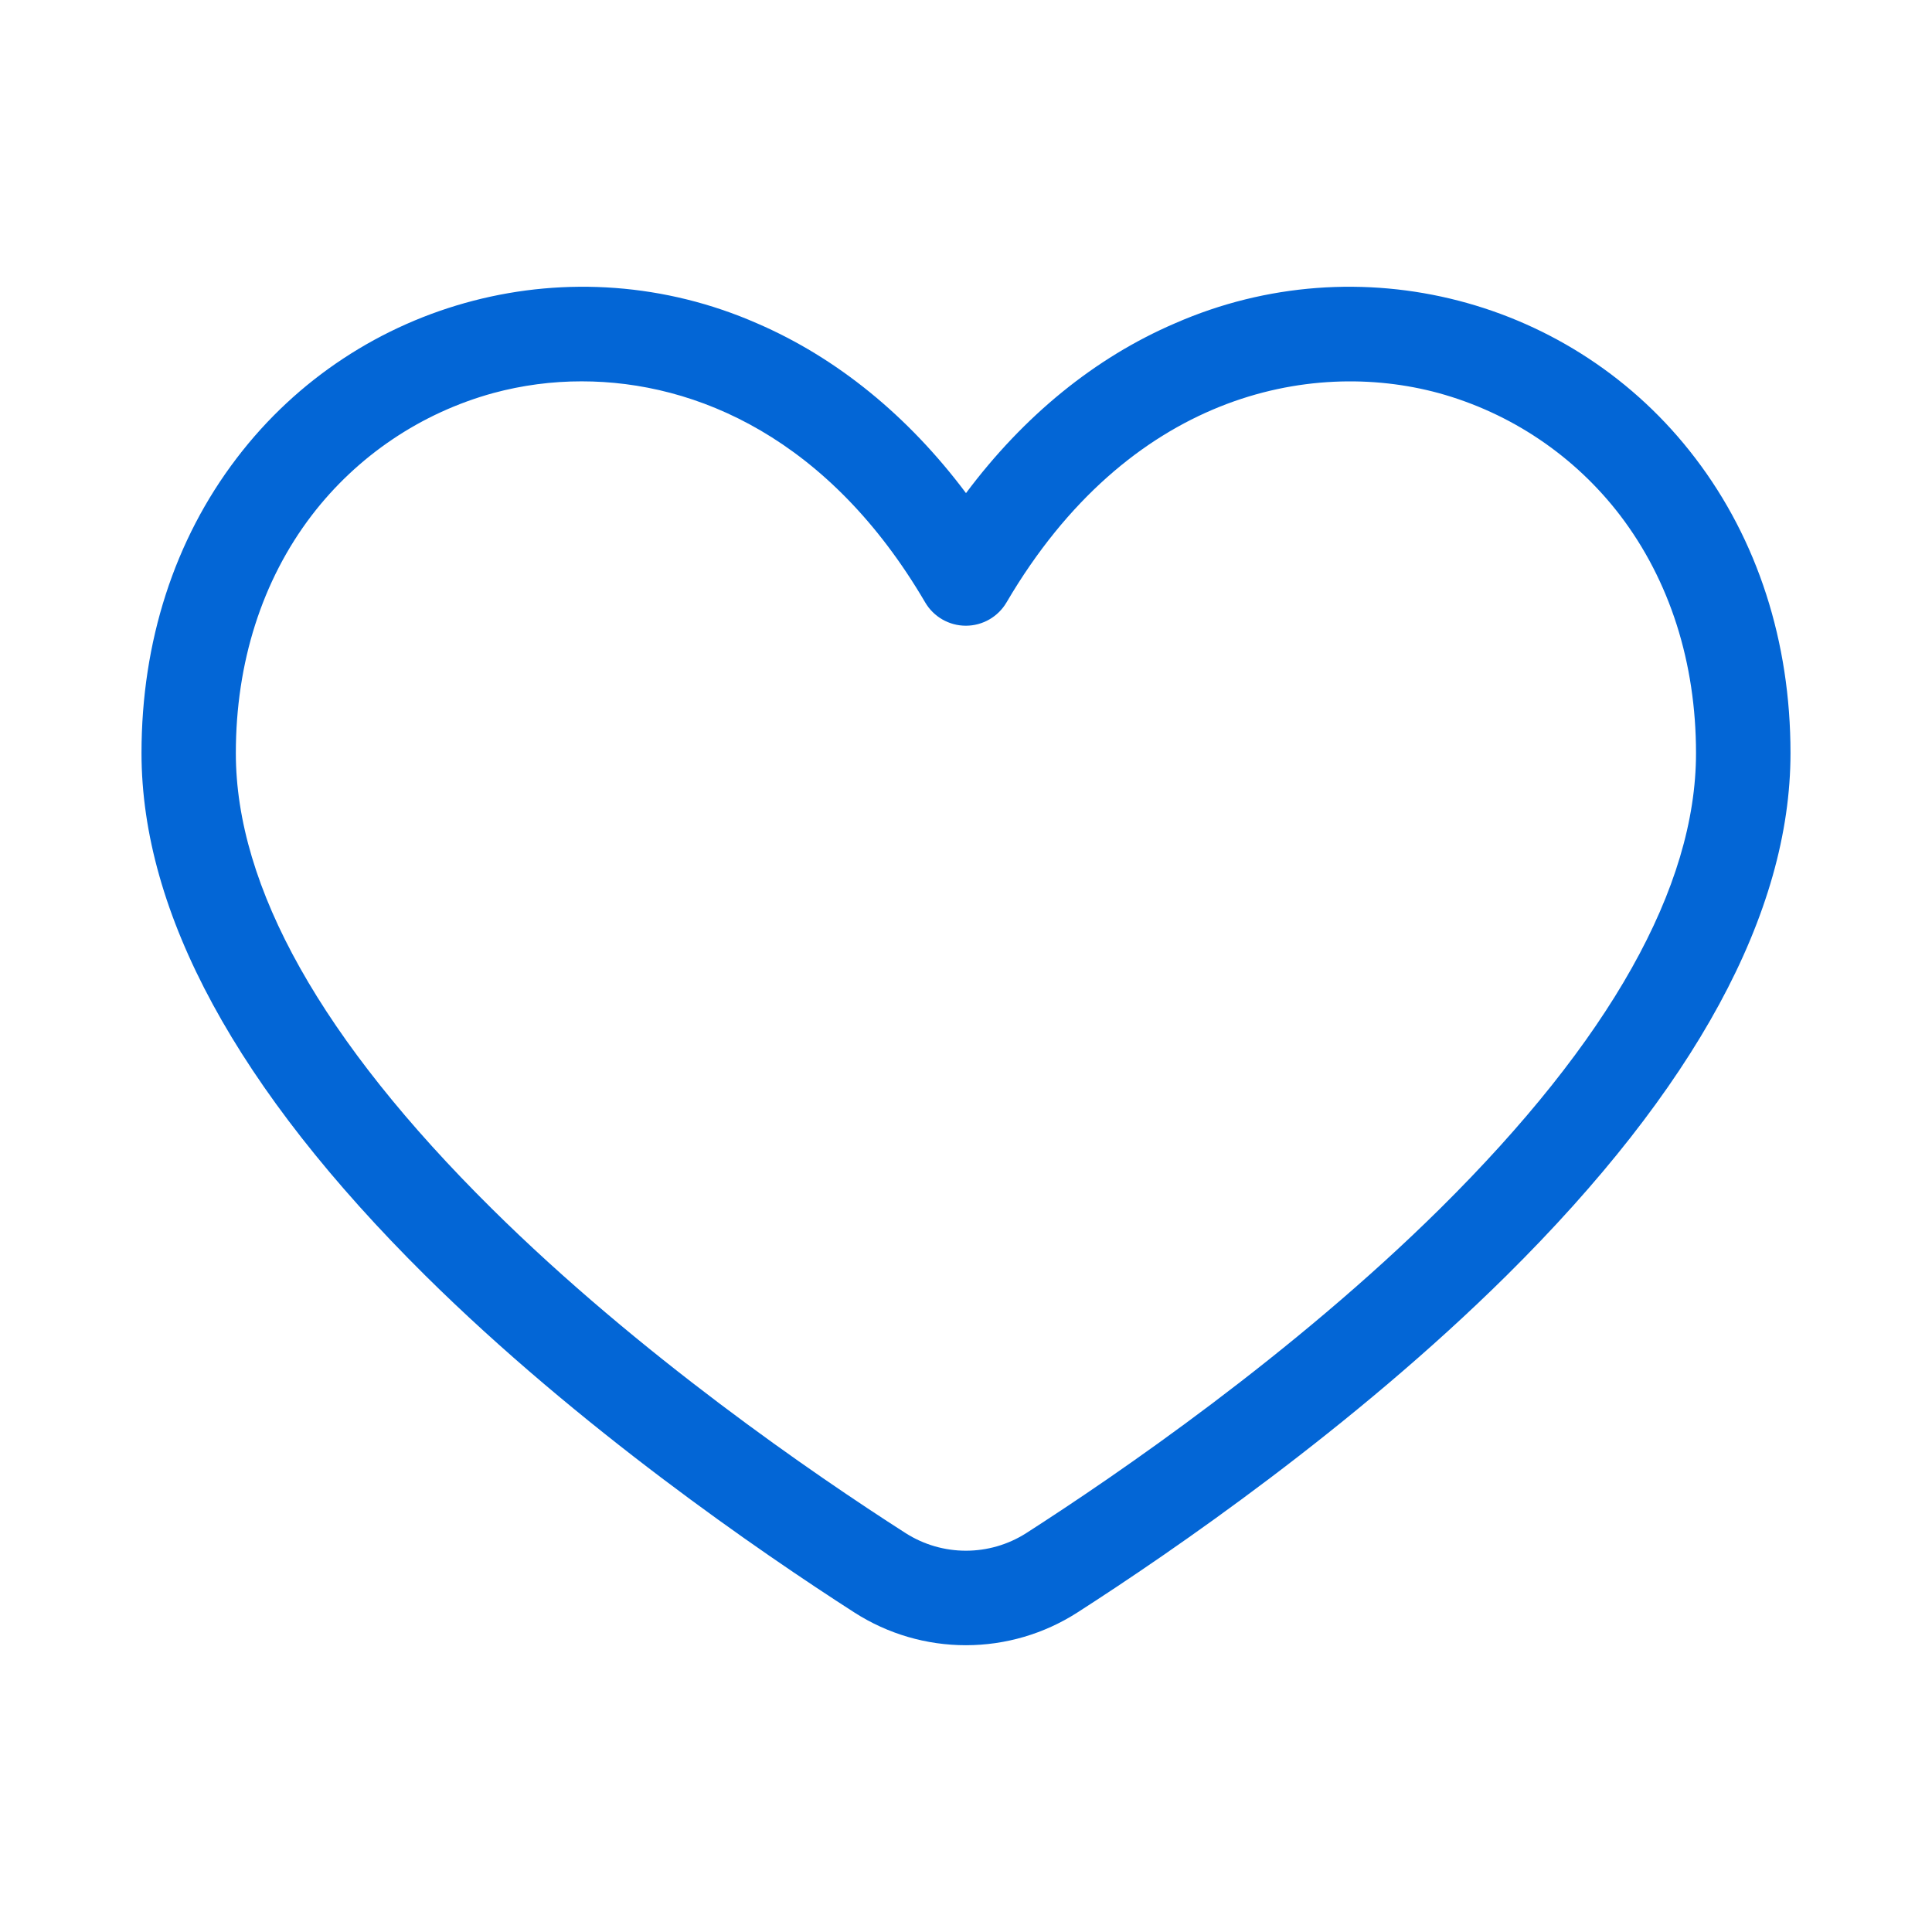
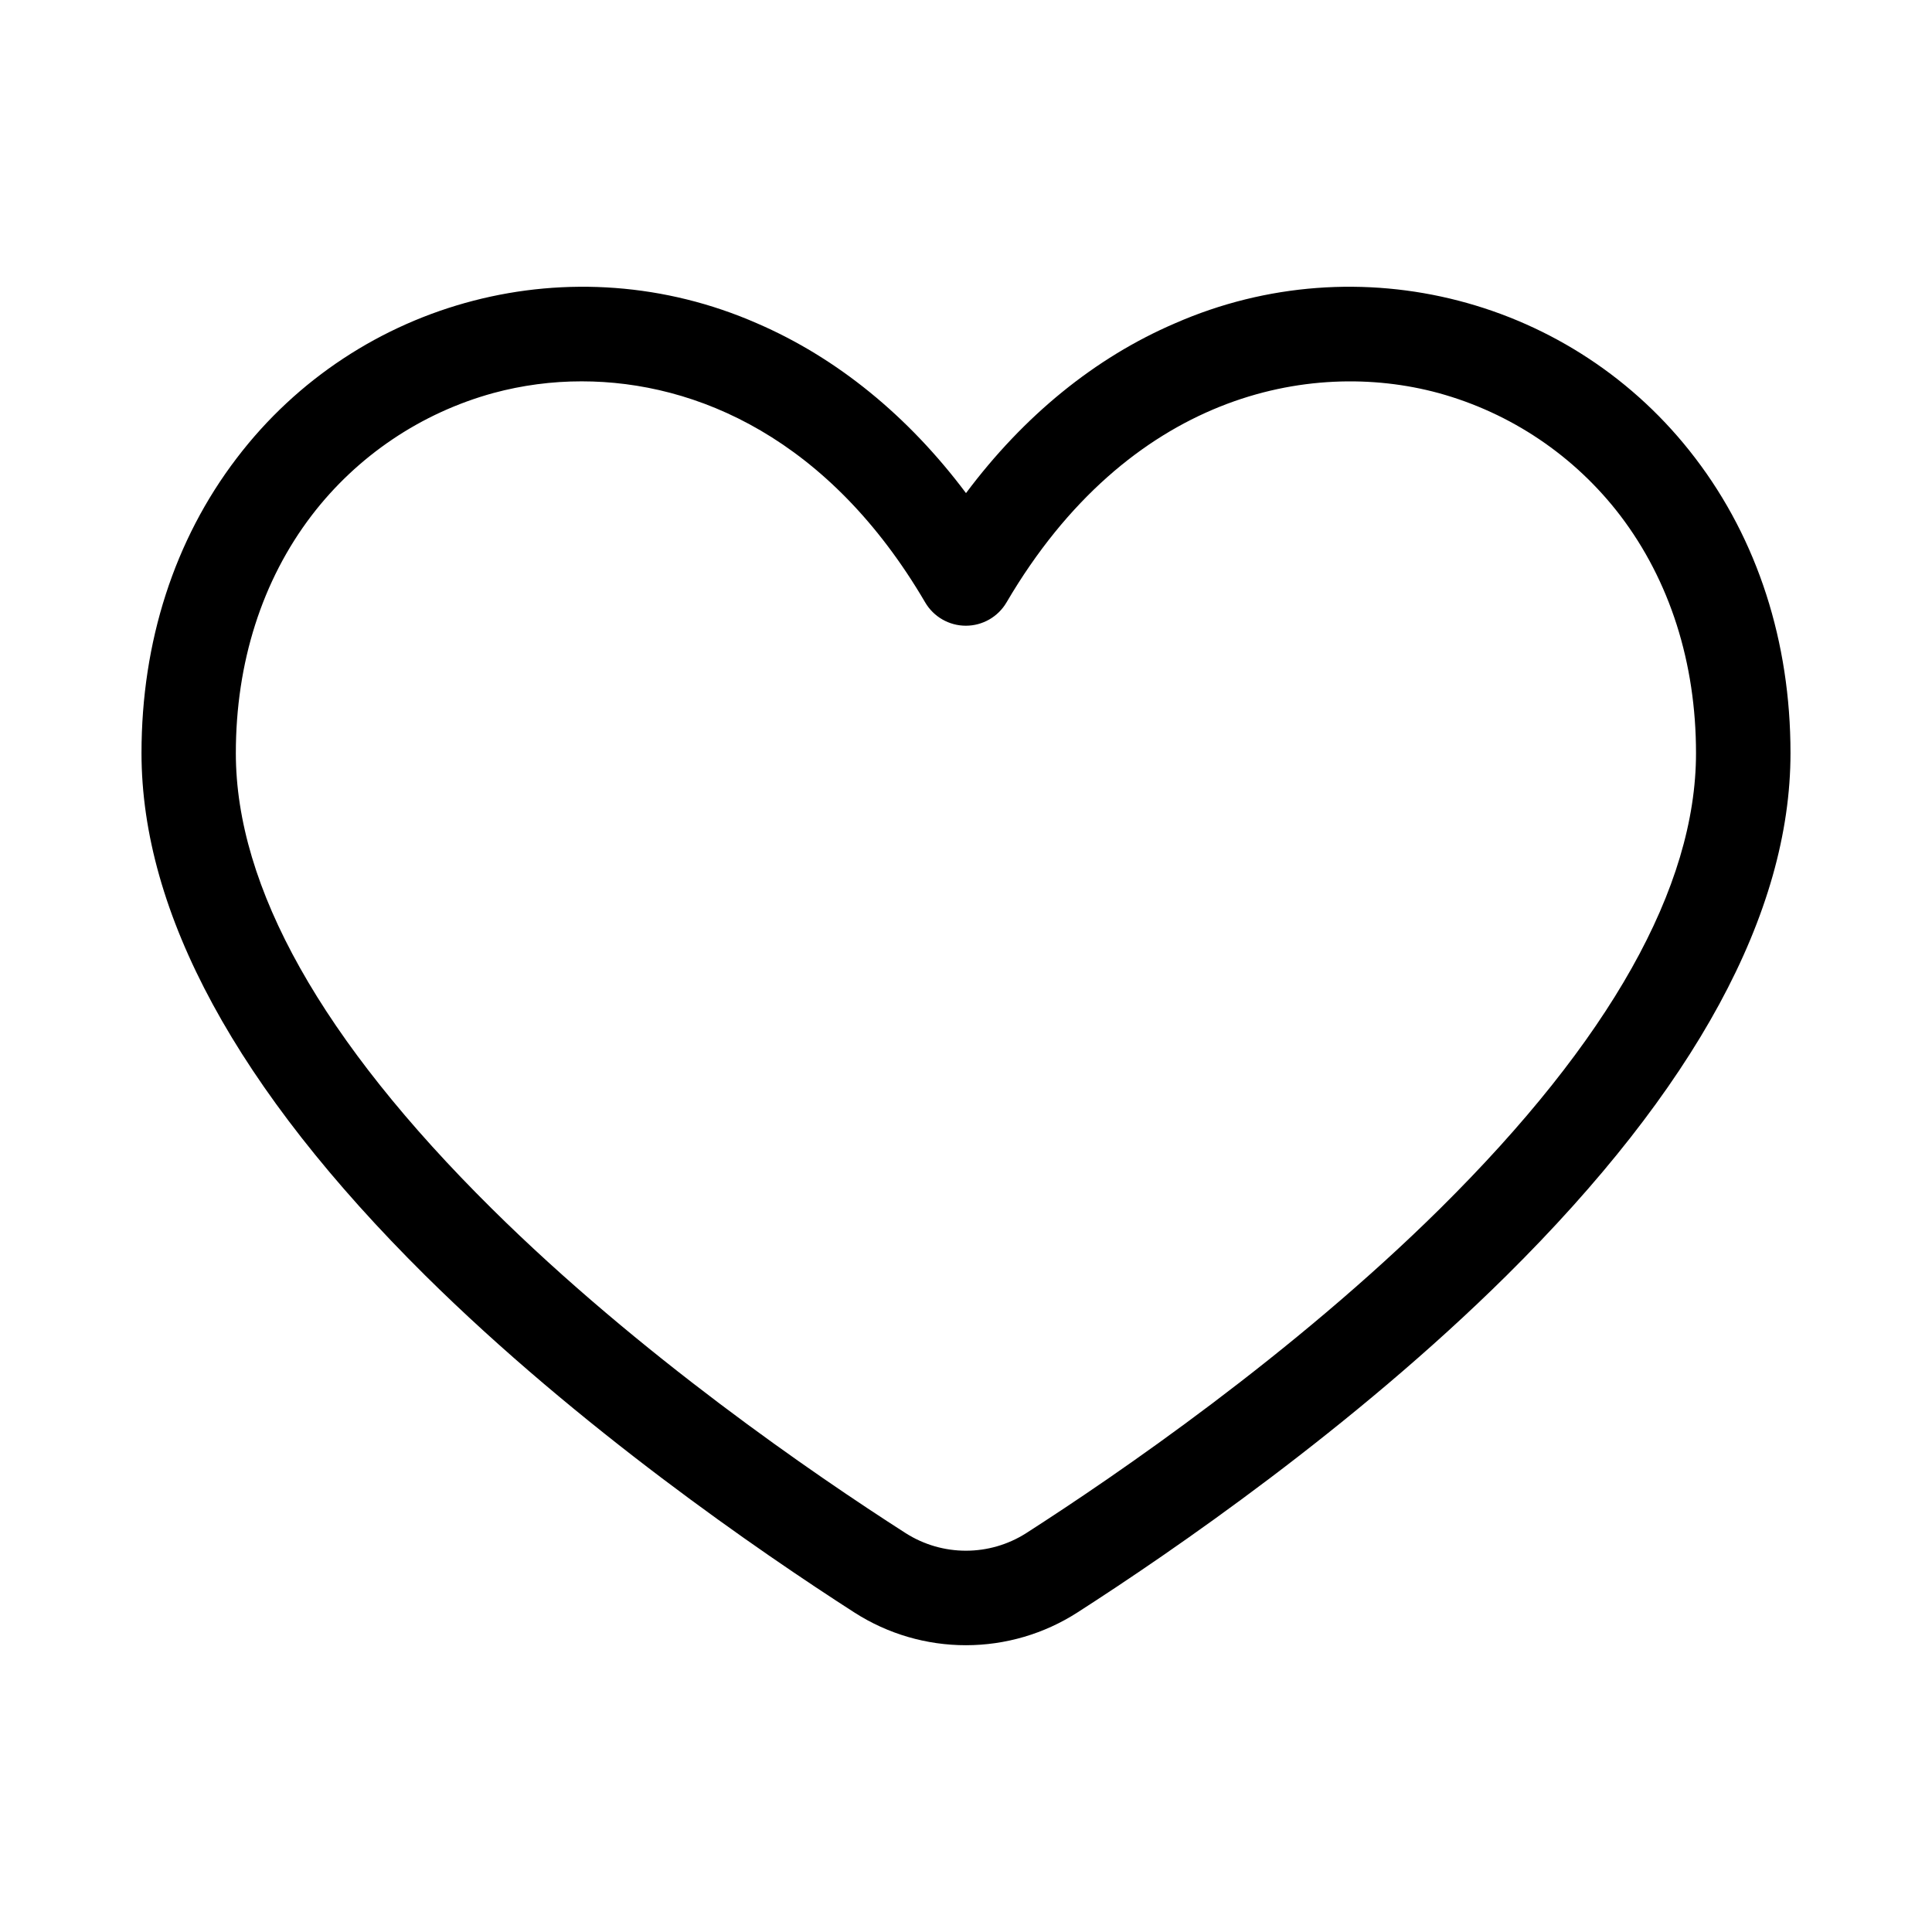
<svg xmlns="http://www.w3.org/2000/svg" id="Layer_1" height="512" viewBox="0 0 512 512" width="512" data-name="Layer 1">
-   <path fill="#0366d6" d="m256 436a54.62 54.62 0 0 1 -29.53-8.64c-25-16.07-73.08-49.05-113.75-89.32-49.91-49.46-75.22-96.04-75.22-138.48 0-29.49 8.72-56.51 25.22-78.13a115.2 115.2 0 0 1 137.89-35.75c21.18 9.14 40.07 24.55 55.39 45 15.32-20.5 34.21-35.91 55.39-45a115.2 115.2 0 0 1 137.89 35.75c16.5 21.62 25.22 48.64 25.22 78.13 0 42.44-25.31 89-75.22 138.44-40.67 40.27-88.73 73.25-113.75 89.32a54.62 54.62 0 0 1 -29.53 8.68zm-101.84-334.94a89.41 89.41 0 0 0 -23.42 3.1 90.93 90.93 0 0 0 -48.15 32.44c-13.14 17.22-20.09 39-20.09 63 0 35.52 22.81 76.12 67.81 120.68 39 38.66 85.47 70.5 109.67 86a29.72 29.72 0 0 0 32 0c24.2-15.54 70.63-47.38 109.67-86 45-44.56 67.81-85.16 67.81-120.68 0-24-6.95-45.74-20.09-63a90.93 90.93 0 0 0 -48.15-32.44c-34.17-9.28-82.18.42-114.48 55.48a12.49 12.49 0 0 1 -21.56 0c-25.38-43.34-60.54-58.58-91.02-58.58z" />
+   <path fill="currentColor" d="m256 436a54.62 54.62 0 0 1 -29.53-8.64c-25-16.07-73.08-49.05-113.75-89.32-49.91-49.46-75.22-96.04-75.22-138.48 0-29.49 8.72-56.51 25.22-78.13a115.2 115.2 0 0 1 137.89-35.75c21.18 9.14 40.07 24.55 55.39 45 15.32-20.5 34.21-35.91 55.39-45a115.2 115.2 0 0 1 137.89 35.75c16.5 21.62 25.22 48.64 25.22 78.13 0 42.44-25.31 89-75.22 138.44-40.67 40.27-88.73 73.25-113.75 89.32a54.62 54.62 0 0 1 -29.53 8.68zm-101.84-334.94a89.41 89.41 0 0 0 -23.42 3.1 90.93 90.93 0 0 0 -48.15 32.44c-13.14 17.22-20.09 39-20.09 63 0 35.52 22.81 76.12 67.81 120.68 39 38.66 85.47 70.5 109.67 86a29.72 29.72 0 0 0 32 0c24.2-15.54 70.63-47.38 109.67-86 45-44.56 67.81-85.16 67.81-120.68 0-24-6.95-45.74-20.09-63a90.93 90.93 0 0 0 -48.15-32.44c-34.17-9.28-82.18.42-114.48 55.48a12.49 12.49 0 0 1 -21.56 0c-25.38-43.34-60.54-58.58-91.02-58.58z" />
</svg>
